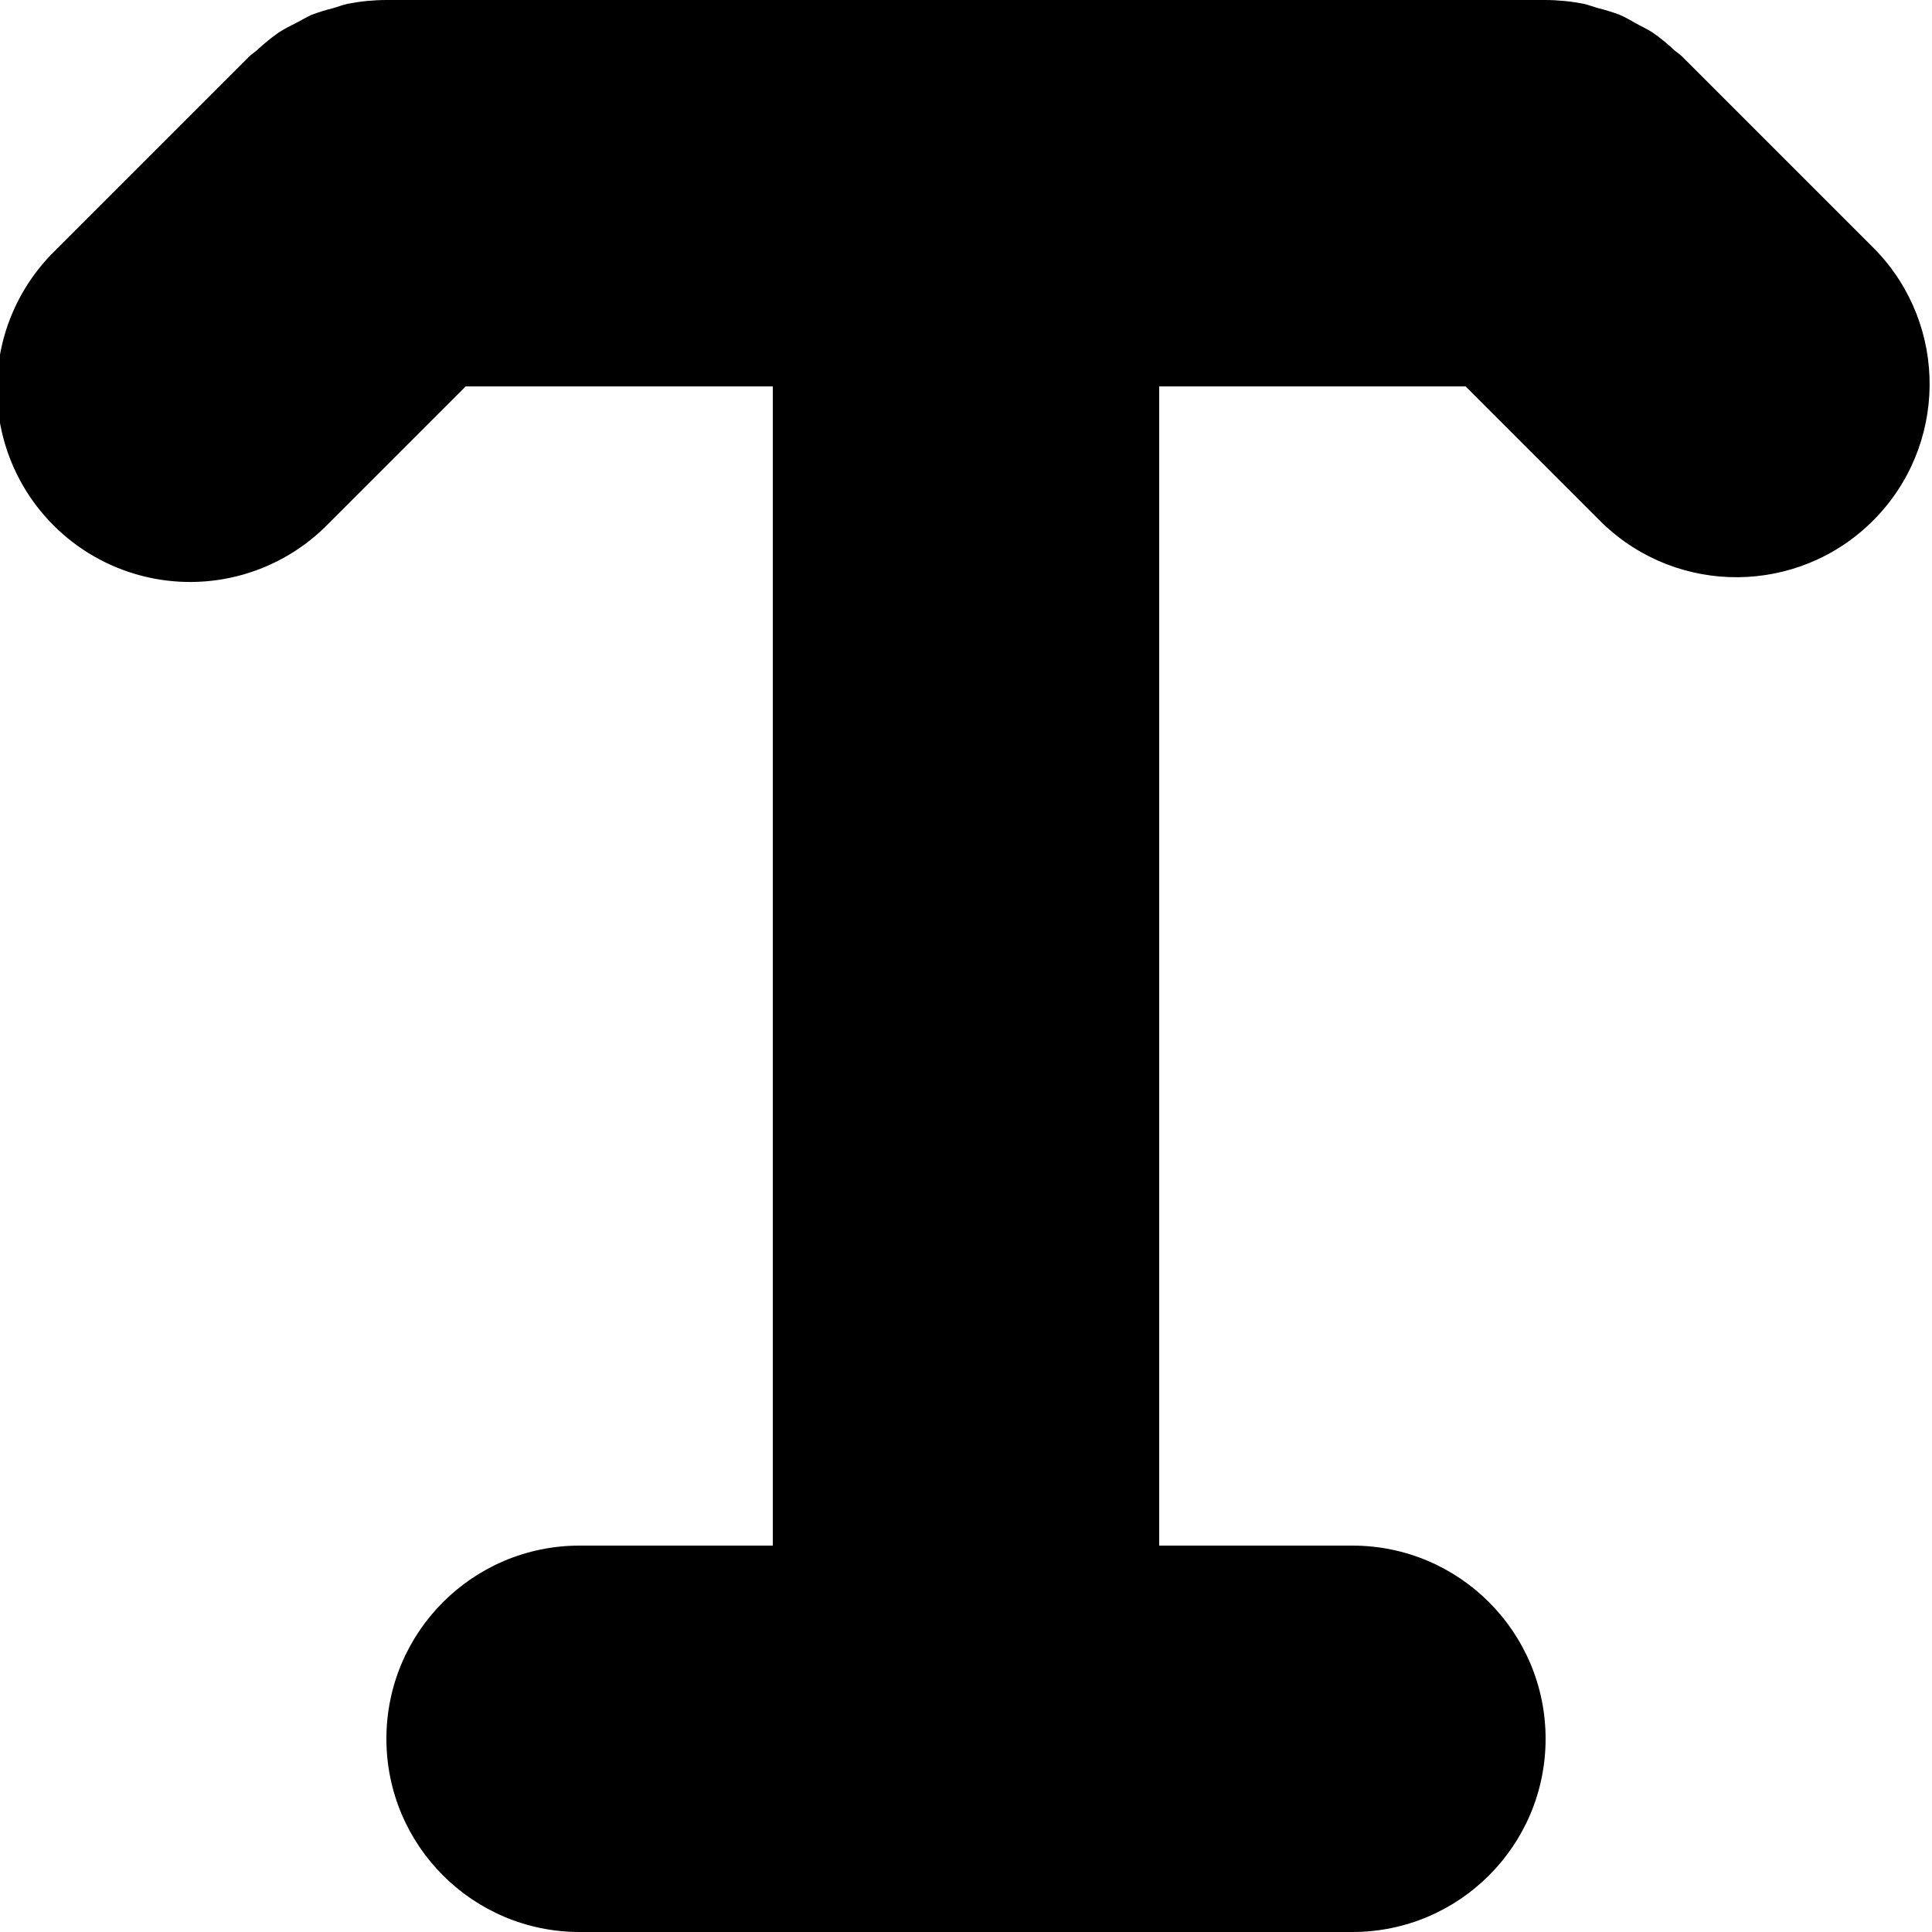
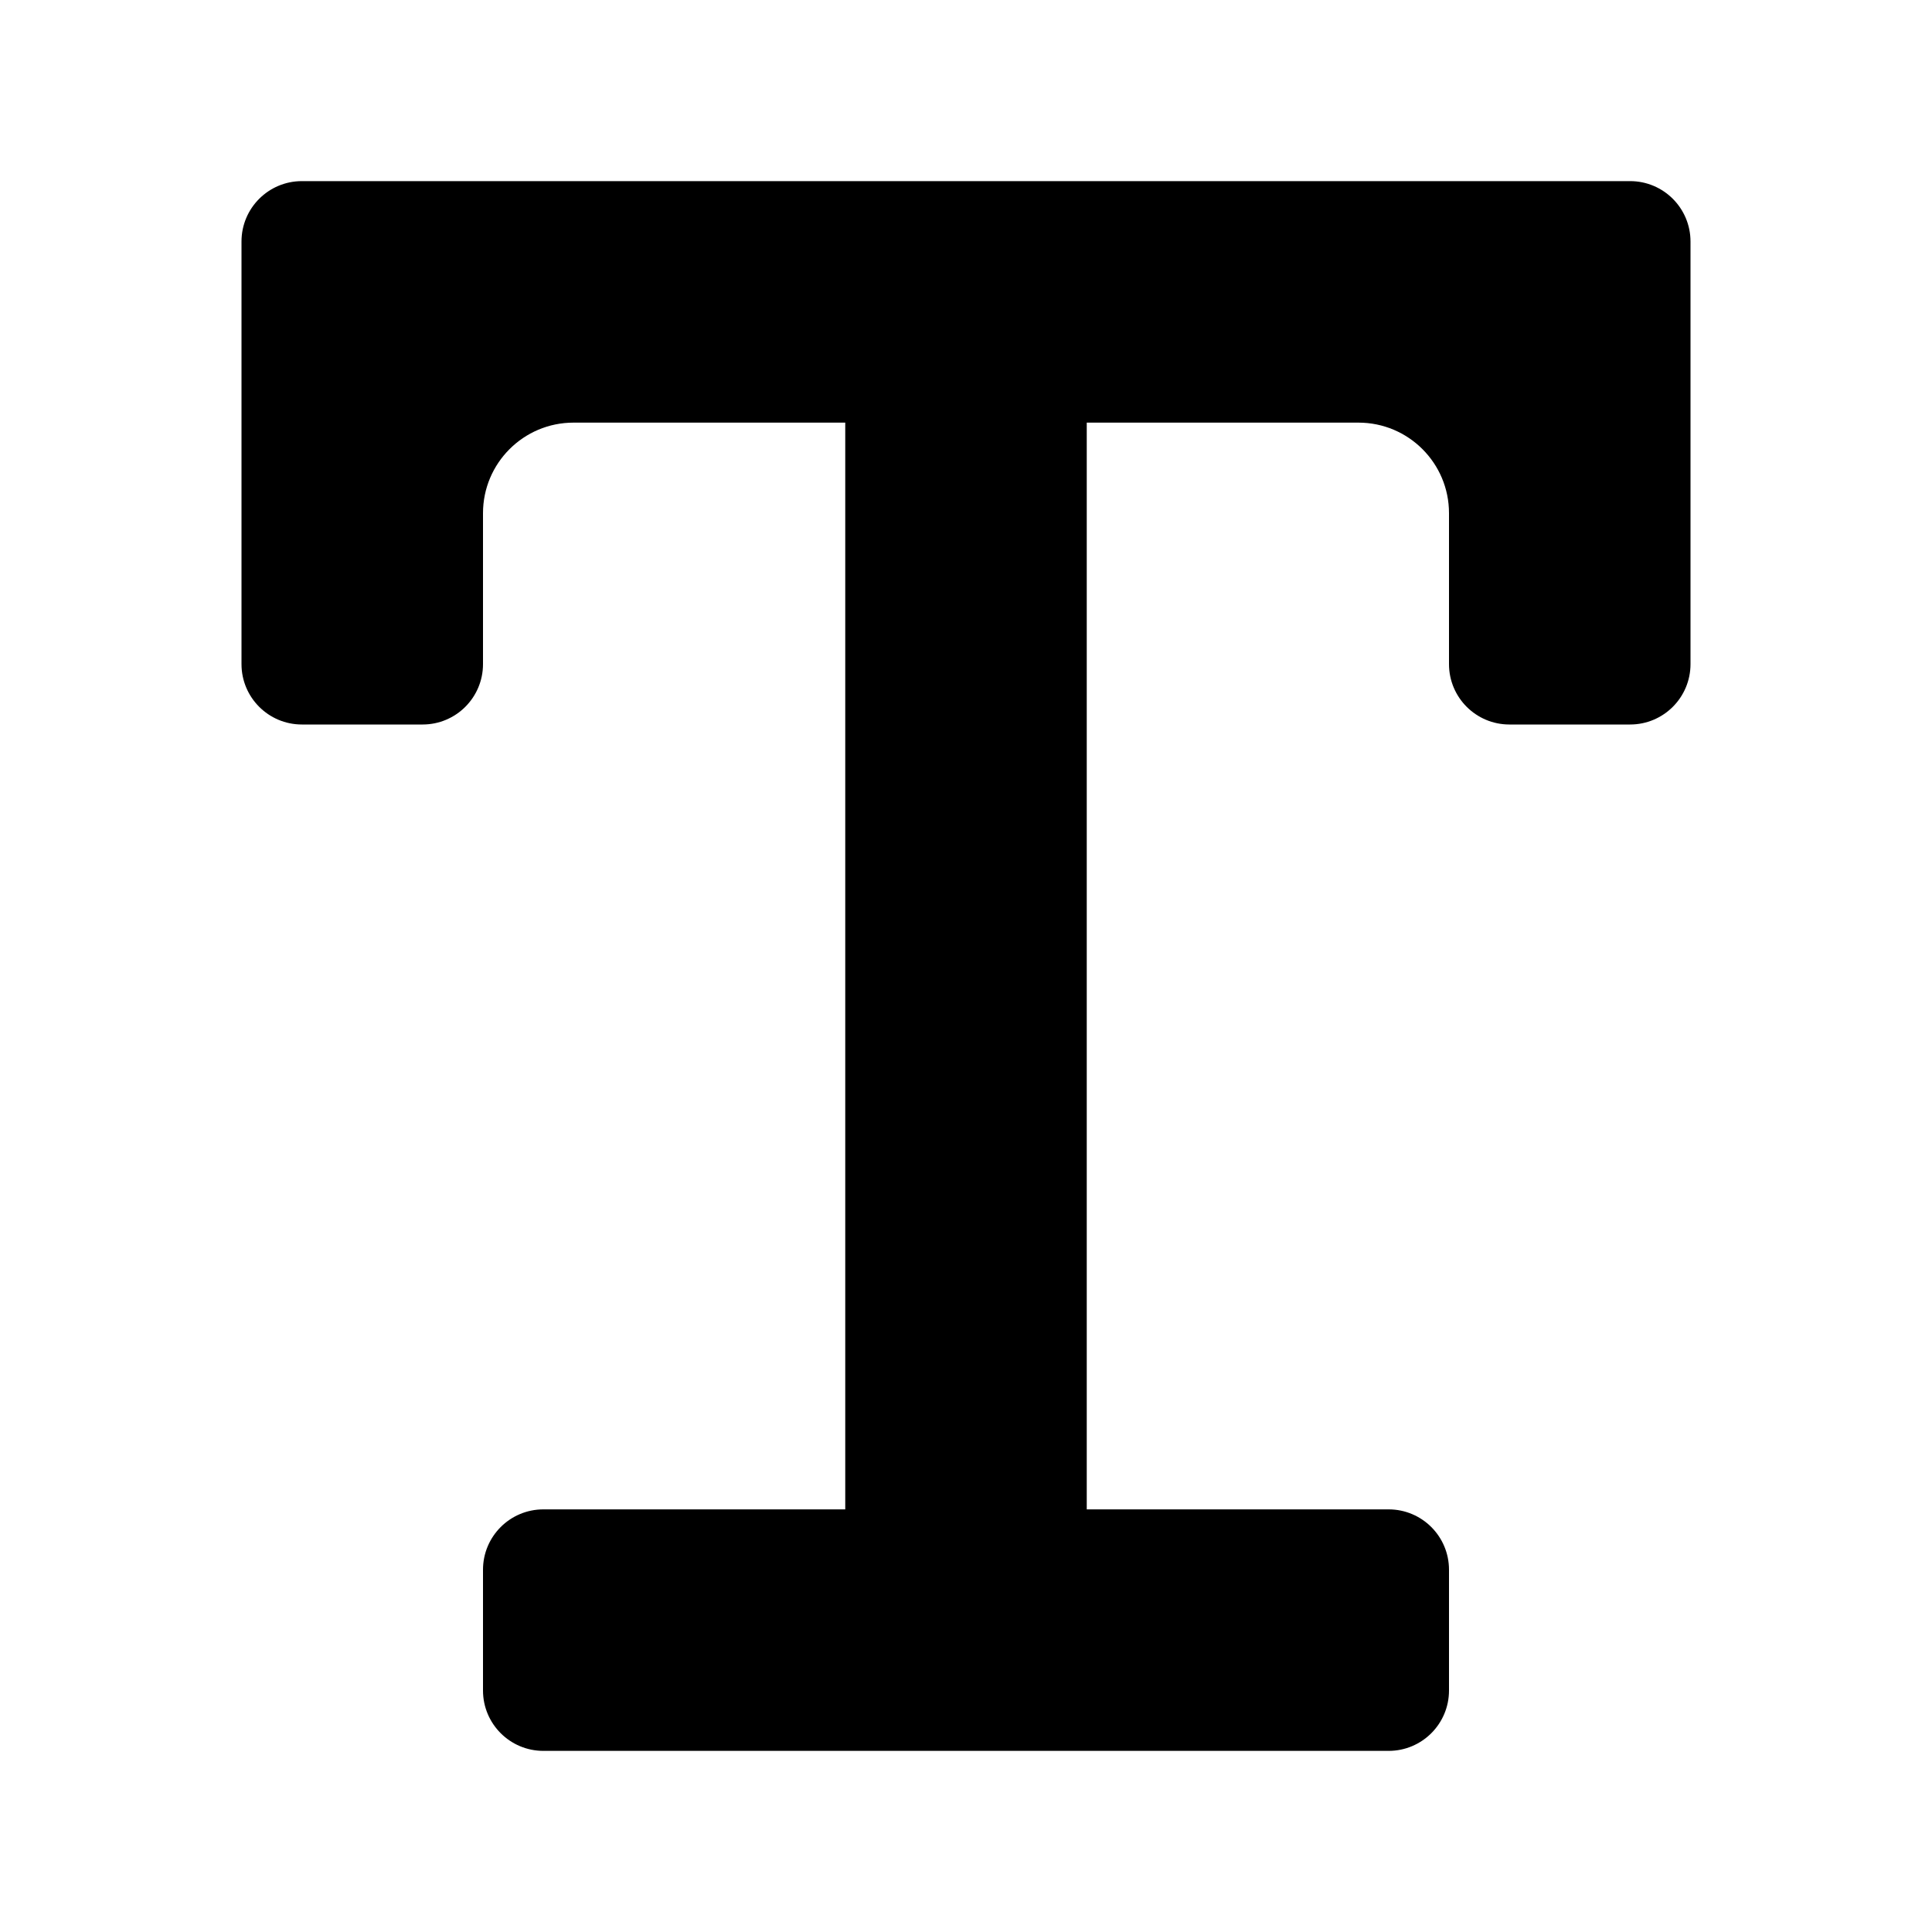
- <svg xmlns="http://www.w3.org/2000/svg" width="20" height="20" viewBox="0 0 20 20">
-   <path d="M3095.414,1351.586l-2-2c-.025-.025-.056-.044-.082-.067a2.014,2.014,0,0,0-.221-.18c-.058-.039-.121-.066-.181-.1s-.106-.061-.164-.086a2,2,0,0,0-.223-.069c-.051-.014-.1-.034-.15-.045a2.12,2.12,0,0,0-.4-.039H3080a2.12,2.12,0,0,0-.4.039c-.052.011-.1.031-.15.045a2,2,0,0,0-.223.069c-.058.025-.109.058-.164.086s-.123.06-.181.1a2.014,2.014,0,0,0-.221.18c-.026.023-.057.042-.082.067l-2,2a2,2,0,1,0,2.828,2.828l1.414-1.414H3084v12h-2a2,2,0,0,0,0,4h8a2,2,0,0,0,0-4h-2v-12h3.172l1.414,1.414a2,2,0,0,0,2.828-2.828Z" transform="translate(-3076 -1349)" />
+ <svg xmlns="http://www.w3.org/2000/svg" width="32" height="32" viewBox="0 0 32 32">
+   <path d="M469,239v7a1,1,0,0,1-1,1h-2a1,1,0,0,1-1-1v-2.5a1.5,1.5,0,0,0-1.5-1.5H459v18h5a1,1,0,0,1,1,1v2a1,1,0,0,1-1,1H450a1,1,0,0,1-1-1v-2a1,1,0,0,1,1-1h5V242h-4.5a1.5,1.5,0,0,0-1.5,1.5V246a1,1,0,0,1-1,1h-2a1,1,0,0,1-1-1v-7a1,1,0,0,1,1-1h22A1,1,0,0,1,469,239Z" transform="translate(-441 -235)" />
</svg>
